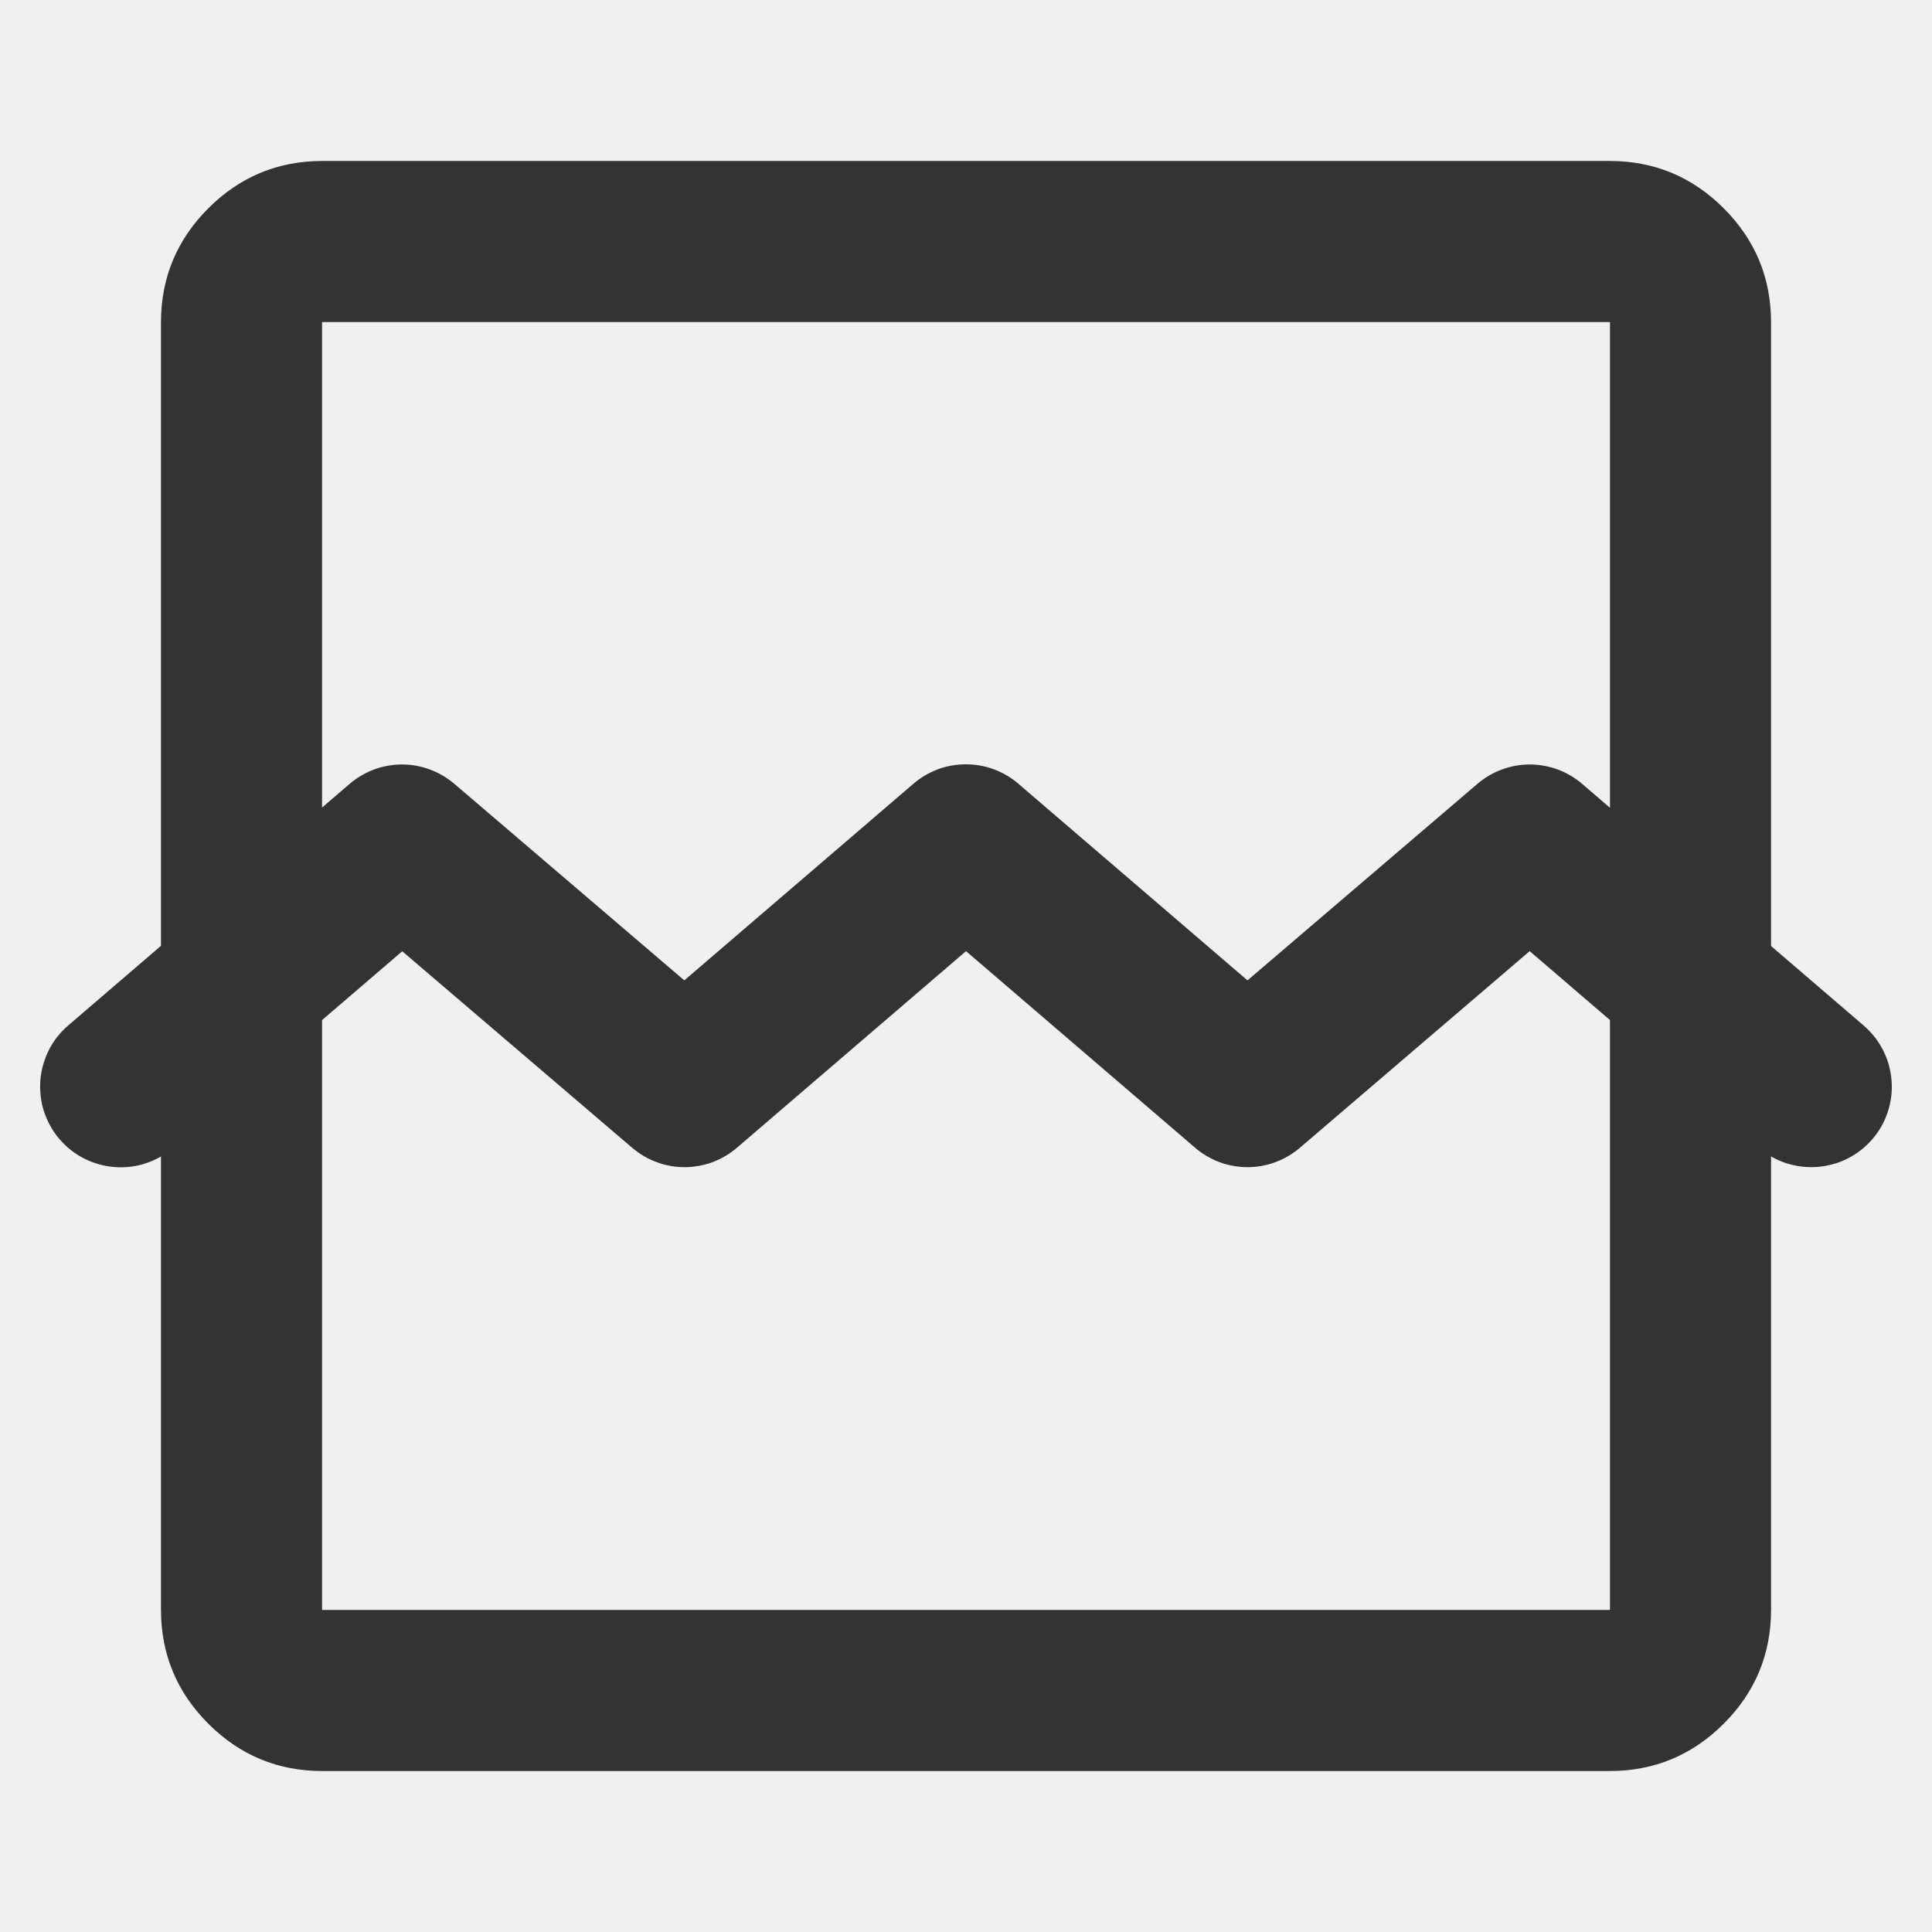
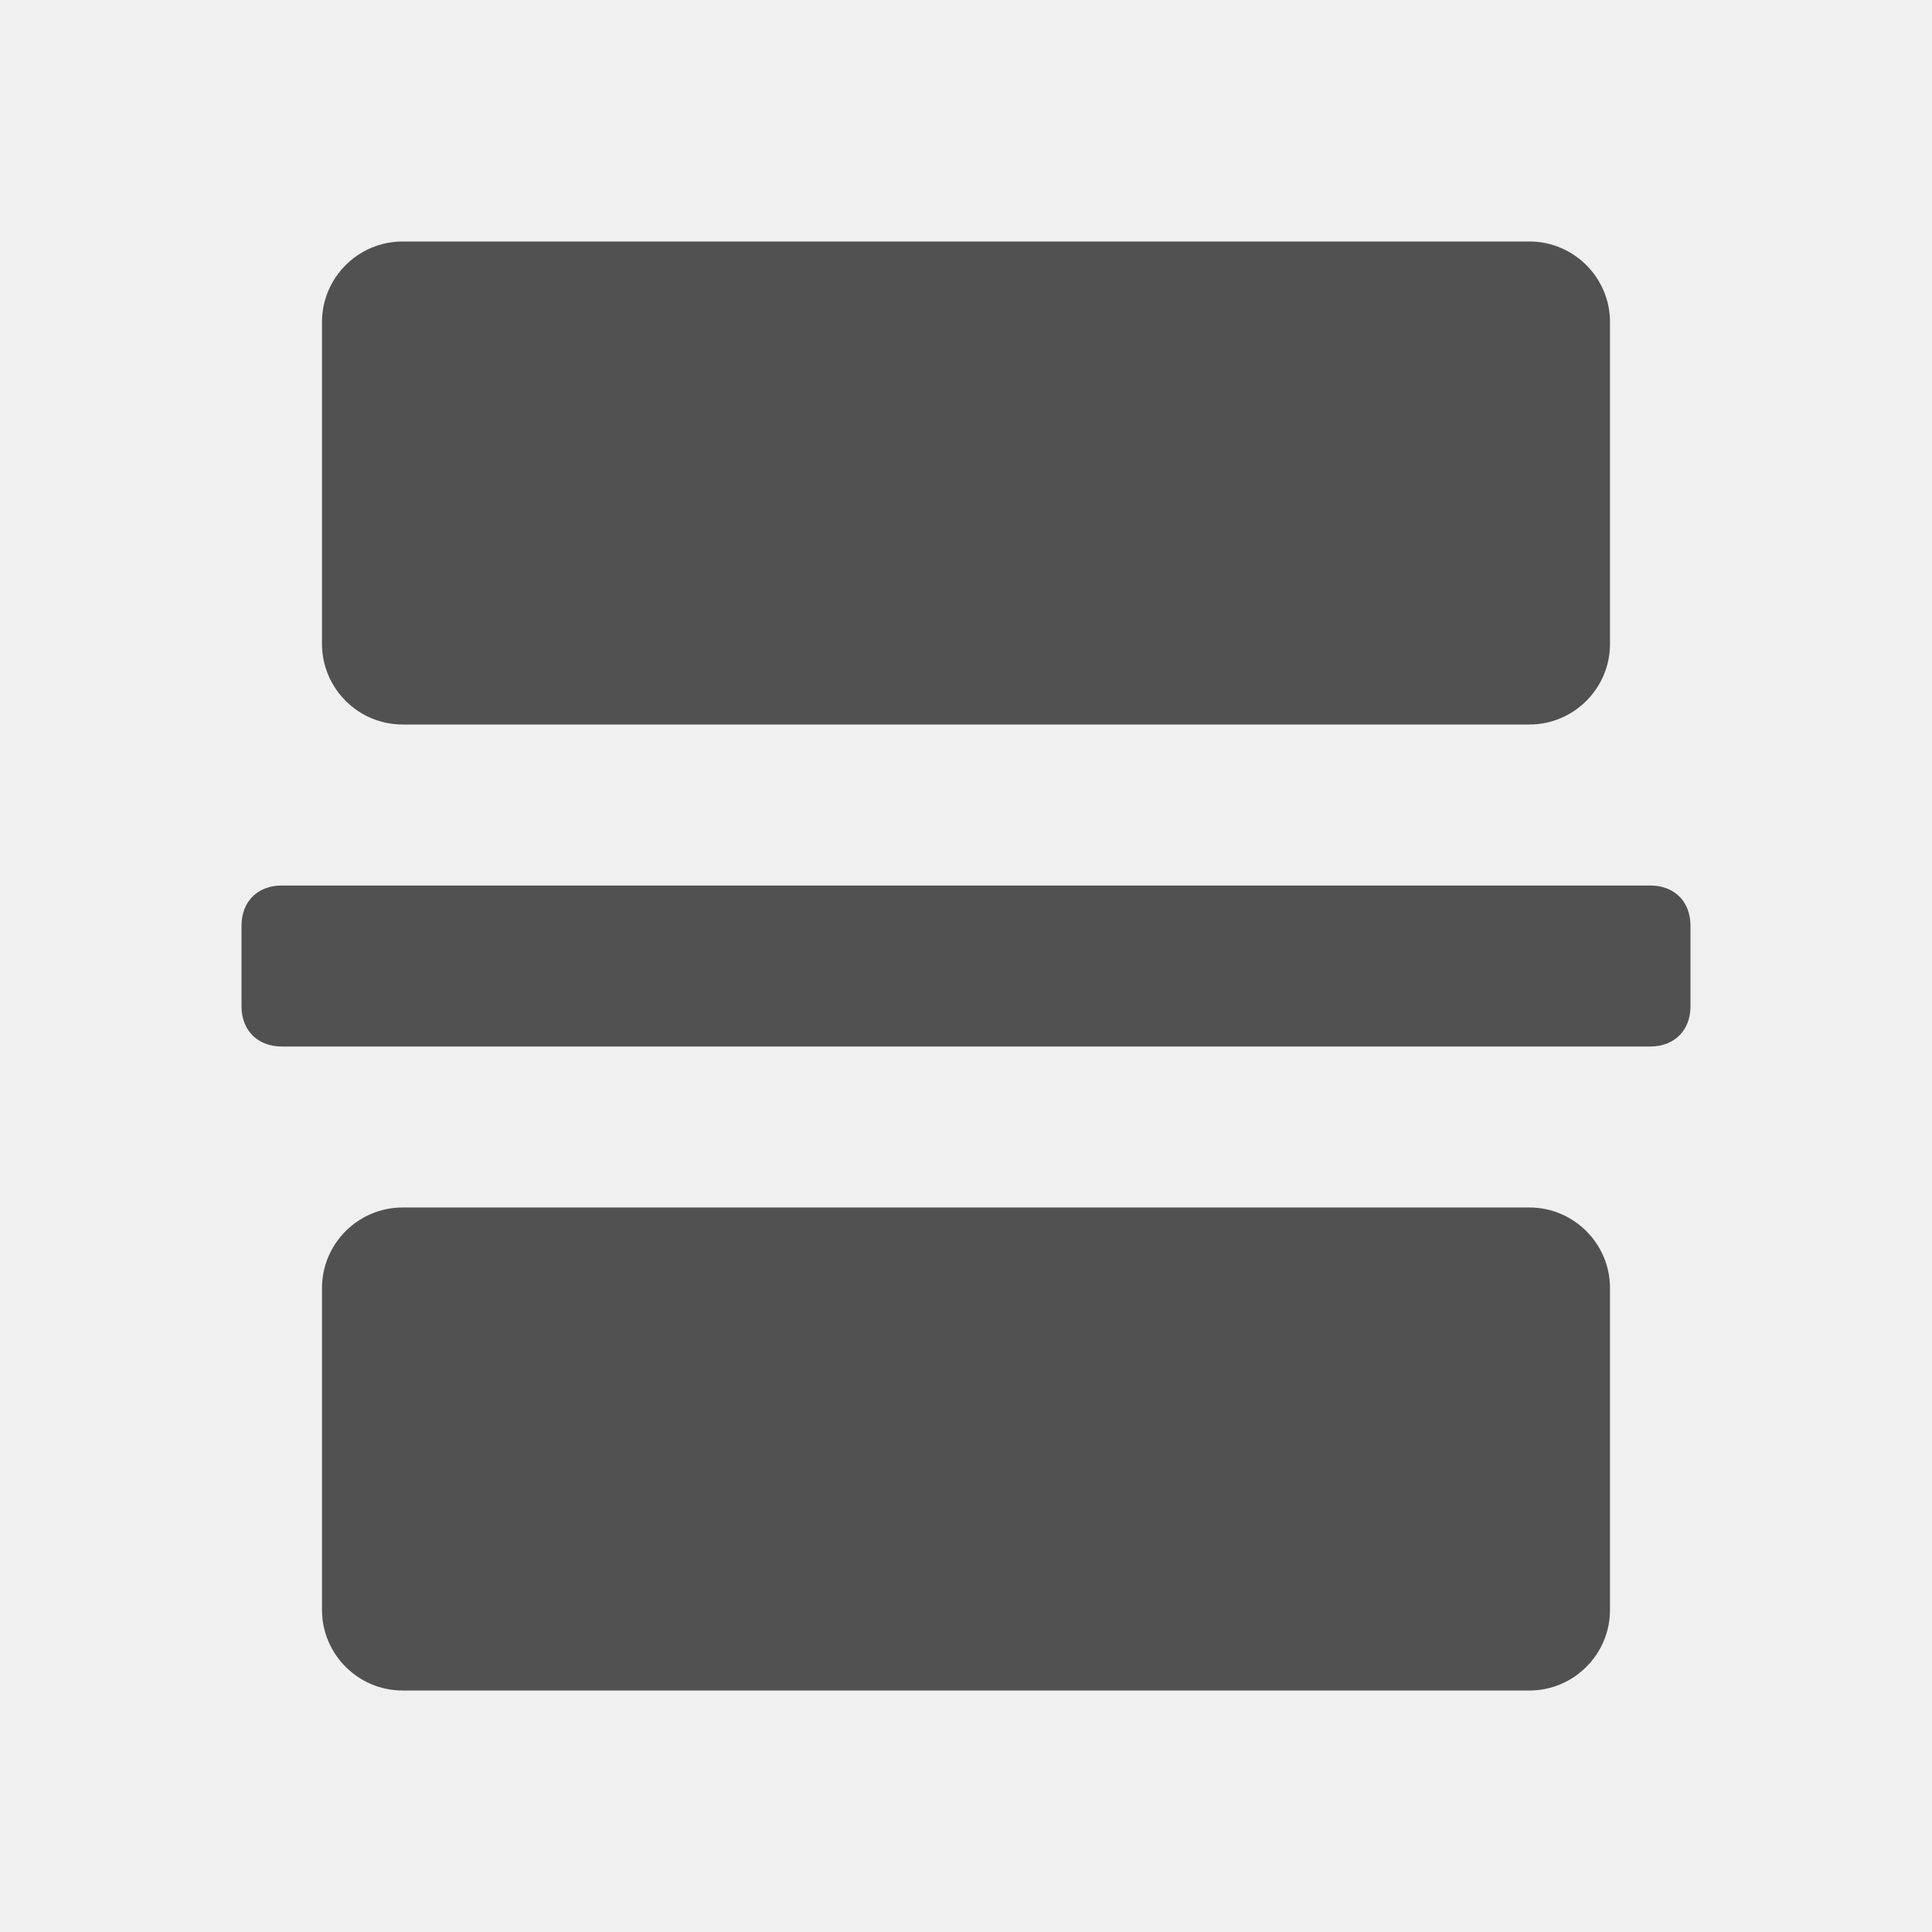
- <svg xmlns="http://www.w3.org/2000/svg" xmlns:xlink="http://www.w3.org/1999/xlink" width="16" height="16" viewBox="0 0 16 16" fill="none">
-   <g opacity="1" transform="translate(0 0)  rotate(0)">
-     <g opacity="1" transform="translate(1.000122 2)  rotate(0)">
-       <path id="路径 1" style="fill:#333333; opacity:1;" d="M13.275,-0.275c0.261,0.261 0.392,0.576 0.392,0.945v10.66c0,0.369 -0.131,0.684 -0.392,0.945c-0.261,0.261 -0.576,0.392 -0.945,0.392h-10.66c-0.369,0 -0.684,-0.131 -0.945,-0.392c-0.261,-0.261 -0.392,-0.576 -0.392,-0.945v-10.66c0,-0.369 0.131,-0.684 0.392,-0.945c0.261,-0.261 0.576,-0.392 0.945,-0.392h10.66c0.369,0 0.684,0.131 0.945,0.392zM1.667,11.33c0,0.002 0.001,0.003 0.003,0.003h10.66c0.002,0 0.003,-0.001 0.003,-0.003v-10.66c0,-0.002 -0.001,-0.003 -0.003,-0.003l-10.66,0c-0.002,0 -0.003,0.001 -0.003,0.003z" />
-       <path id="路径 2" style="fill:#333333; opacity:1;" d="M9.763,7.507c-0.03,0.026 -0.062,0.048 -0.096,0.068c-0.034,0.02 -0.07,0.037 -0.107,0.05c-0.037,0.014 -0.075,0.024 -0.114,0.031c-0.039,0.007 -0.078,0.01 -0.117,0.01c-0.039,-0 -0.079,-0.004 -0.117,-0.011c-0.039,-0.007 -0.077,-0.017 -0.114,-0.031c-0.037,-0.014 -0.072,-0.031 -0.106,-0.051c-0.034,-0.02 -0.066,-0.043 -0.096,-0.069l-1.896,-1.627l-1.896,1.627c-0.03,0.026 -0.062,0.049 -0.096,0.069c-0.034,0.02 -0.069,0.037 -0.106,0.051c-0.037,0.014 -0.075,0.024 -0.114,0.031c-0.039,0.007 -0.078,0.011 -0.117,0.011c-0.039,0 -0.079,-0.003 -0.117,-0.01c-0.039,-0.007 -0.077,-0.017 -0.114,-0.031c-0.037,-0.014 -0.073,-0.03 -0.107,-0.05c-0.034,-0.02 -0.066,-0.043 -0.096,-0.068l-1.906,-1.629l-1.897,1.628c-0.067,0.058 -0.143,0.1 -0.227,0.128c-0.084,0.028 -0.17,0.038 -0.258,0.031c-0.088,-0.007 -0.172,-0.03 -0.251,-0.07c-0.079,-0.04 -0.147,-0.093 -0.205,-0.161c-0.029,-0.033 -0.054,-0.069 -0.075,-0.107c-0.021,-0.038 -0.039,-0.078 -0.053,-0.12c-0.014,-0.042 -0.023,-0.084 -0.028,-0.128c-0.005,-0.043 -0.006,-0.087 -0.003,-0.131c0.003,-0.044 0.011,-0.087 0.023,-0.129c0.012,-0.042 0.028,-0.083 0.047,-0.122c0.02,-0.039 0.043,-0.076 0.07,-0.11c0.027,-0.034 0.057,-0.066 0.09,-0.094l2.33,-2c0.03,-0.026 0.062,-0.049 0.096,-0.069c0.034,-0.02 0.069,-0.037 0.106,-0.051c0.037,-0.014 0.075,-0.024 0.114,-0.031c0.039,-0.007 0.078,-0.011 0.117,-0.011c0.039,-0 0.079,0.003 0.117,0.01c0.039,0.007 0.077,0.017 0.114,0.031c0.037,0.014 0.073,0.03 0.107,0.05c0.034,0.02 0.066,0.043 0.096,0.068l1.906,1.629l1.897,-1.628c0.03,-0.026 0.062,-0.049 0.096,-0.069c0.034,-0.02 0.07,-0.037 0.107,-0.051c0.037,-0.014 0.075,-0.024 0.114,-0.031c0.039,-0.007 0.078,-0.01 0.118,-0.01c0.04,0 0.079,0.003 0.118,0.01c0.039,0.007 0.077,0.017 0.114,0.031c0.037,0.014 0.073,0.031 0.107,0.051c0.034,0.02 0.066,0.043 0.096,0.069l1.897,1.628l1.906,-1.629c0.03,-0.026 0.062,-0.048 0.096,-0.068c0.034,-0.02 0.07,-0.037 0.107,-0.05c0.037,-0.014 0.075,-0.024 0.114,-0.031c0.039,-0.007 0.078,-0.01 0.117,-0.01c0.039,0 0.079,0.004 0.117,0.011c0.039,0.007 0.077,0.017 0.114,0.031c0.037,0.014 0.072,0.031 0.106,0.051c0.034,0.02 0.066,0.043 0.096,0.069l2.33,2c0.067,0.058 0.121,0.126 0.161,0.205c0.04,0.079 0.063,0.162 0.07,0.251c0.007,0.088 -0.004,0.174 -0.031,0.258c-0.027,0.084 -0.07,0.16 -0.128,0.227c-0.029,0.033 -0.06,0.063 -0.094,0.09c-0.034,0.027 -0.071,0.05 -0.11,0.07c-0.039,0.02 -0.08,0.036 -0.122,0.047c-0.042,0.012 -0.085,0.019 -0.129,0.023c-0.044,0.003 -0.087,0.002 -0.131,-0.003c-0.043,-0.005 -0.086,-0.015 -0.128,-0.028c-0.042,-0.014 -0.081,-0.031 -0.12,-0.053c-0.038,-0.021 -0.074,-0.046 -0.107,-0.075l-1.897,-1.628z" />
-     </g>
-     <g opacity="1" transform="translate(0 0)  rotate(0)">
-       <mask id="bg-mask-0" fill="white">
-         <use xlink:href="#path_0" />
-       </mask>
-       <g mask="url(#bg-mask-0)" />
-     </g>
-   </g>
-   <defs>
-     <rect id="path_0" x="0" y="0" width="16" height="16" />
-   </defs>
+ <svg xmlns="http://www.w3.org/2000/svg" t="1690819552742" class="icon" viewBox="0 0 1024 1024" version="1.1" p-id="69807" width="16" height="16">
+   <path d="M874.667 554.667H149.333c-12.8 0-21.333-8.533-21.333-21.333v-42.667c0-12.8 8.533-21.333 21.333-21.333h725.333c12.8 0 21.333 8.533 21.333 21.333v42.667c0 12.8-8.533 21.333-21.333 21.333zM810.667 384H213.333c-23.467 0-42.667-19.2-42.667-42.667V170.667c0-23.467 19.2-42.667 42.667-42.667h597.333c23.467 0 42.667 19.2 42.667 42.667v170.667c0 23.467-19.2 42.667-42.667 42.667zM810.667 896H213.333c-23.467 0-42.667-19.2-42.667-42.667v-170.667c0-23.467 19.2-42.667 42.667-42.667h597.333c23.467 0 42.667 19.2 42.667 42.667v170.667c0 23.467-19.2 42.667-42.667 42.667z" fill="#515151" p-id="69808" />
</svg>
